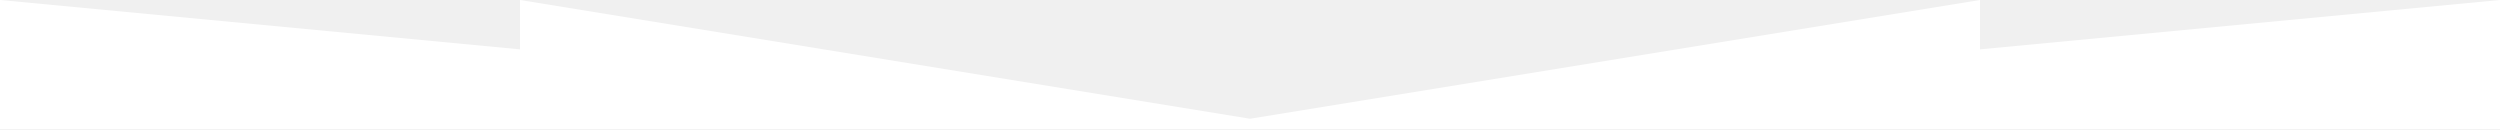
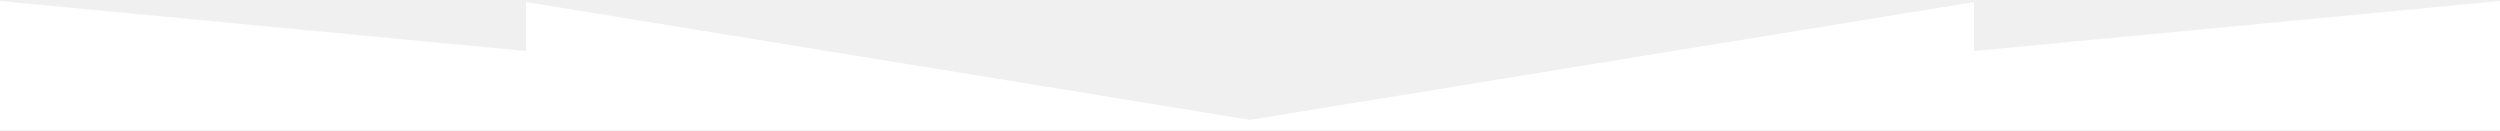
- <svg xmlns="http://www.w3.org/2000/svg" width="1200" height="62" viewBox="0 0 1200 62" fill="none">
-   <path d="M249.6 23.7 0 0v62h600v-5L249.6 0v23.7Zm700.8 0V0L600 57v5h600V0L950.4 23.7Z" fill="#fff" />
+ <svg xmlns="http://www.w3.org/2000/svg" width="1210" height="63" viewBox="0 0 1210 63" fill="none">
+   <path d="M 254.6 24.7 L 0 0.5 V63 H1210 V0.5 L 955.4 24.7 V1 L 605 58 L 254.6 1 Z" fill="#fff" />
</svg>
